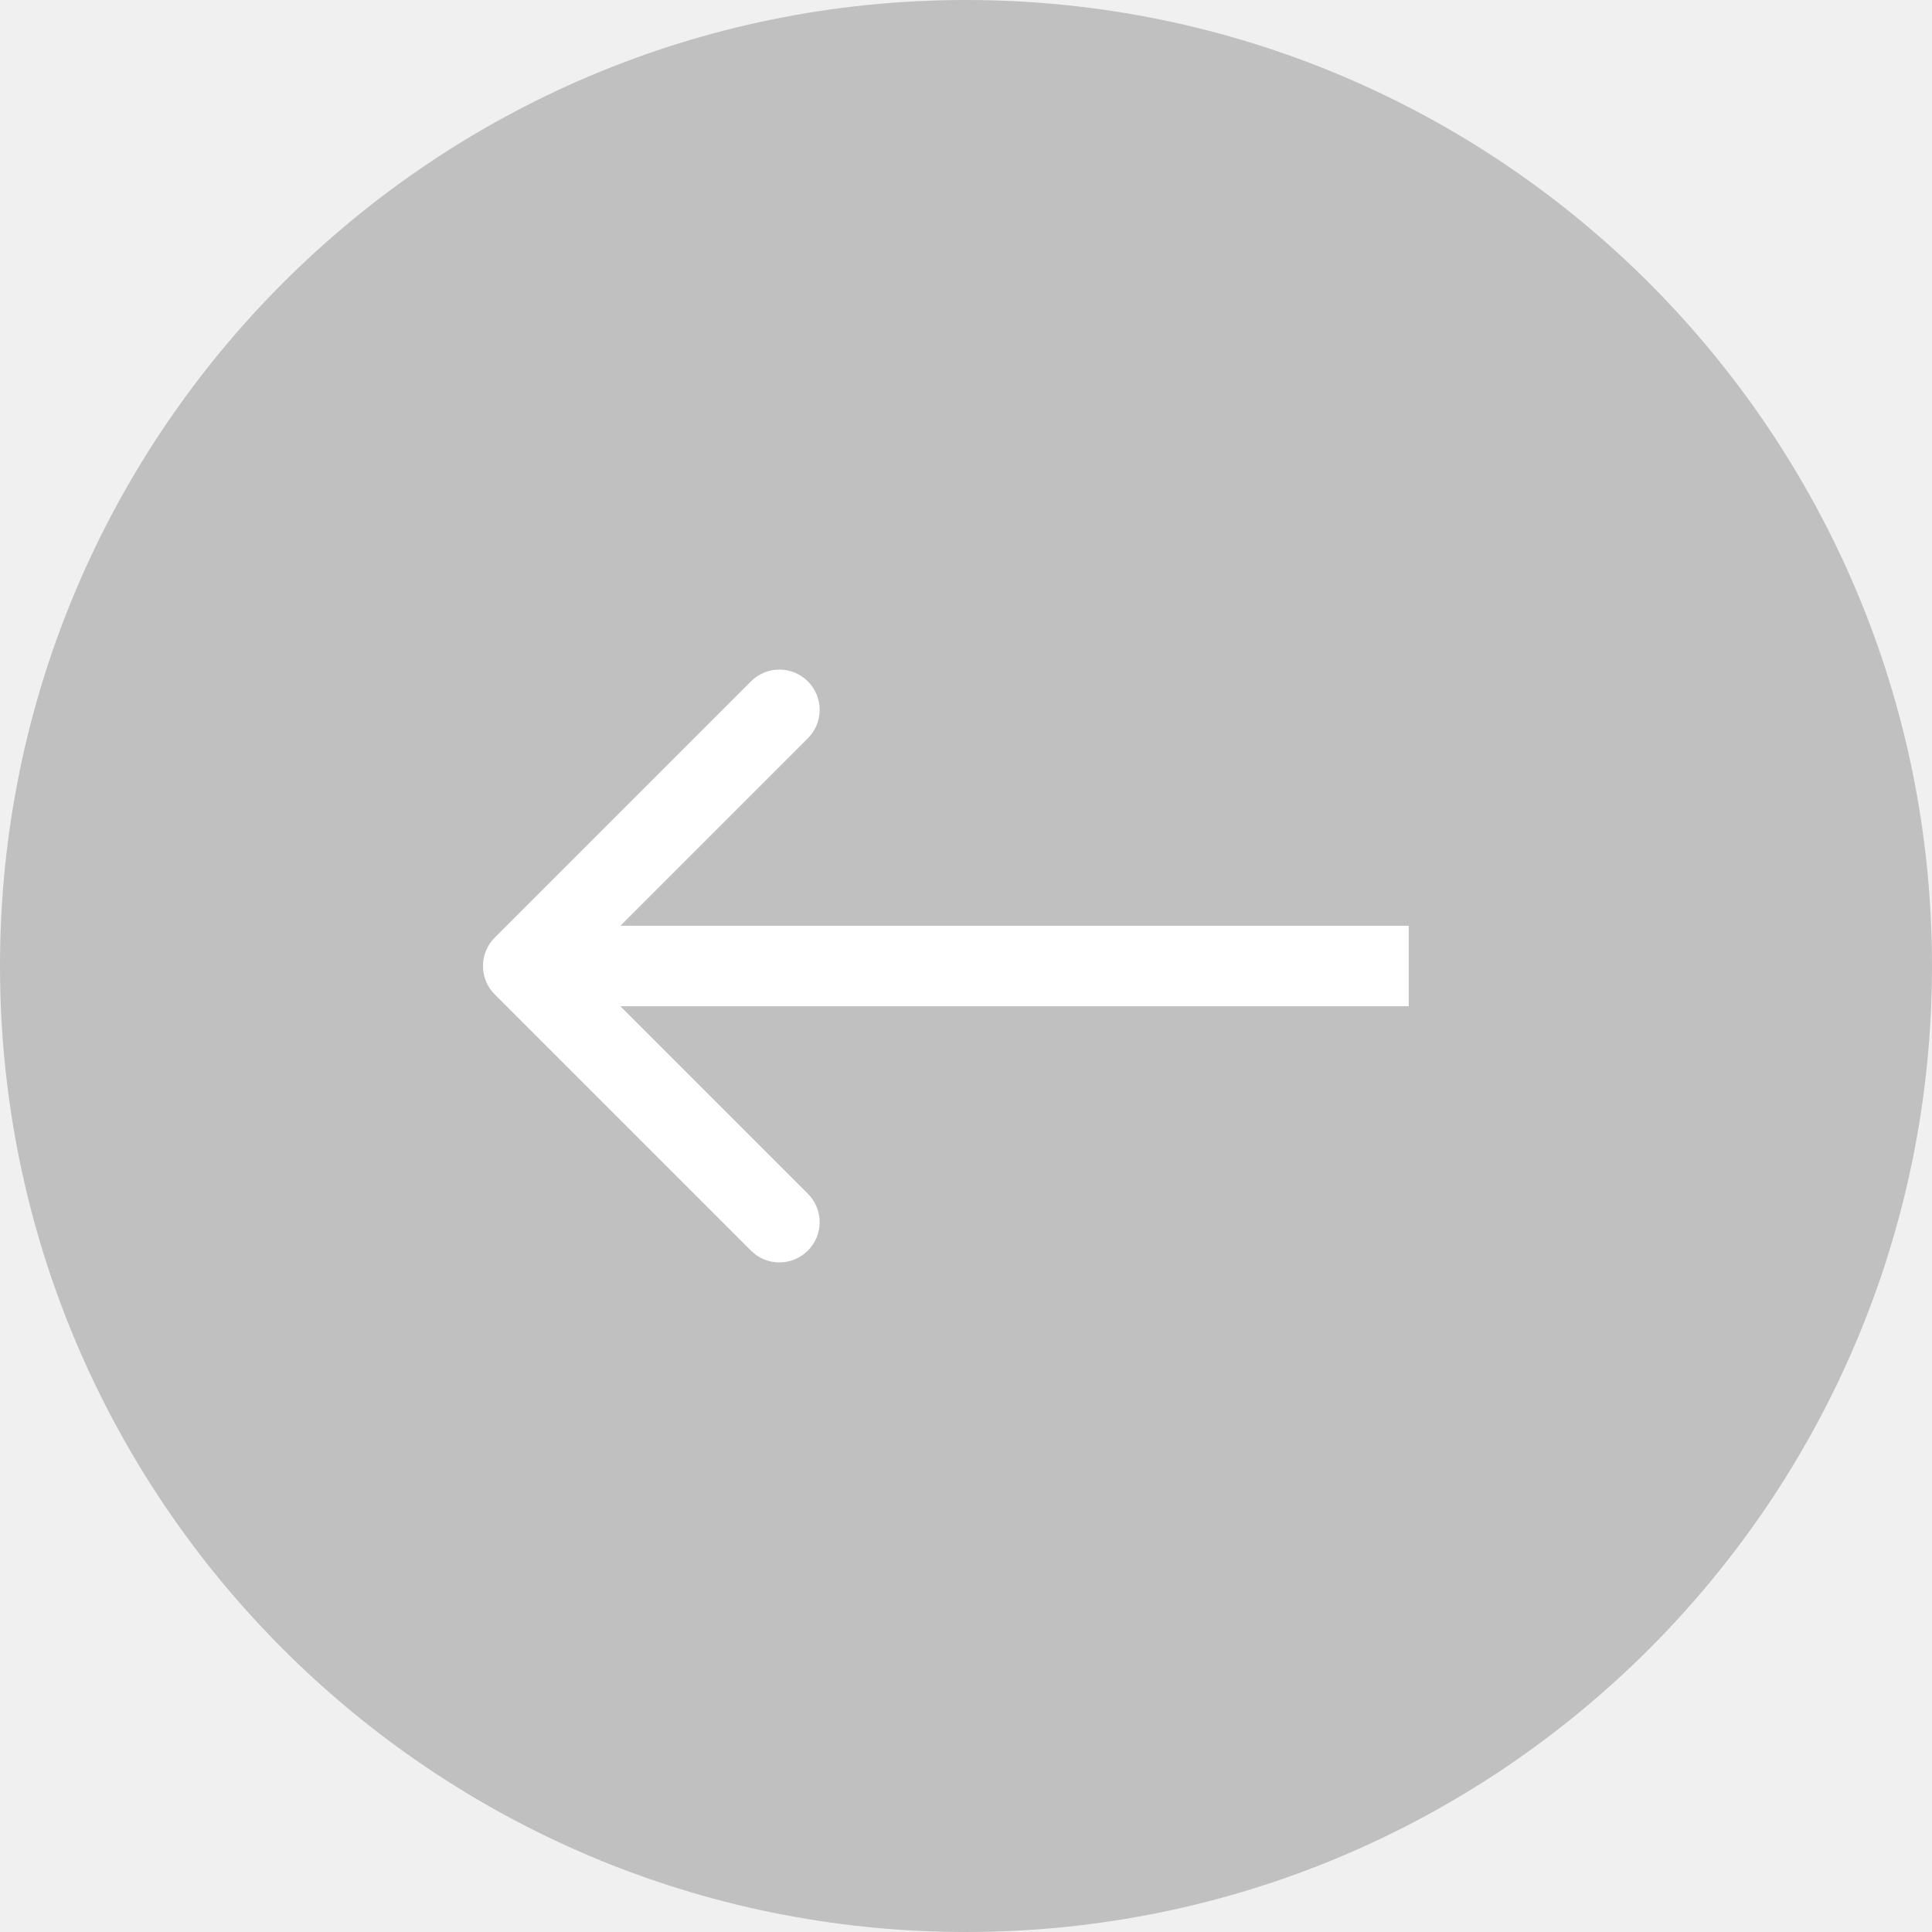
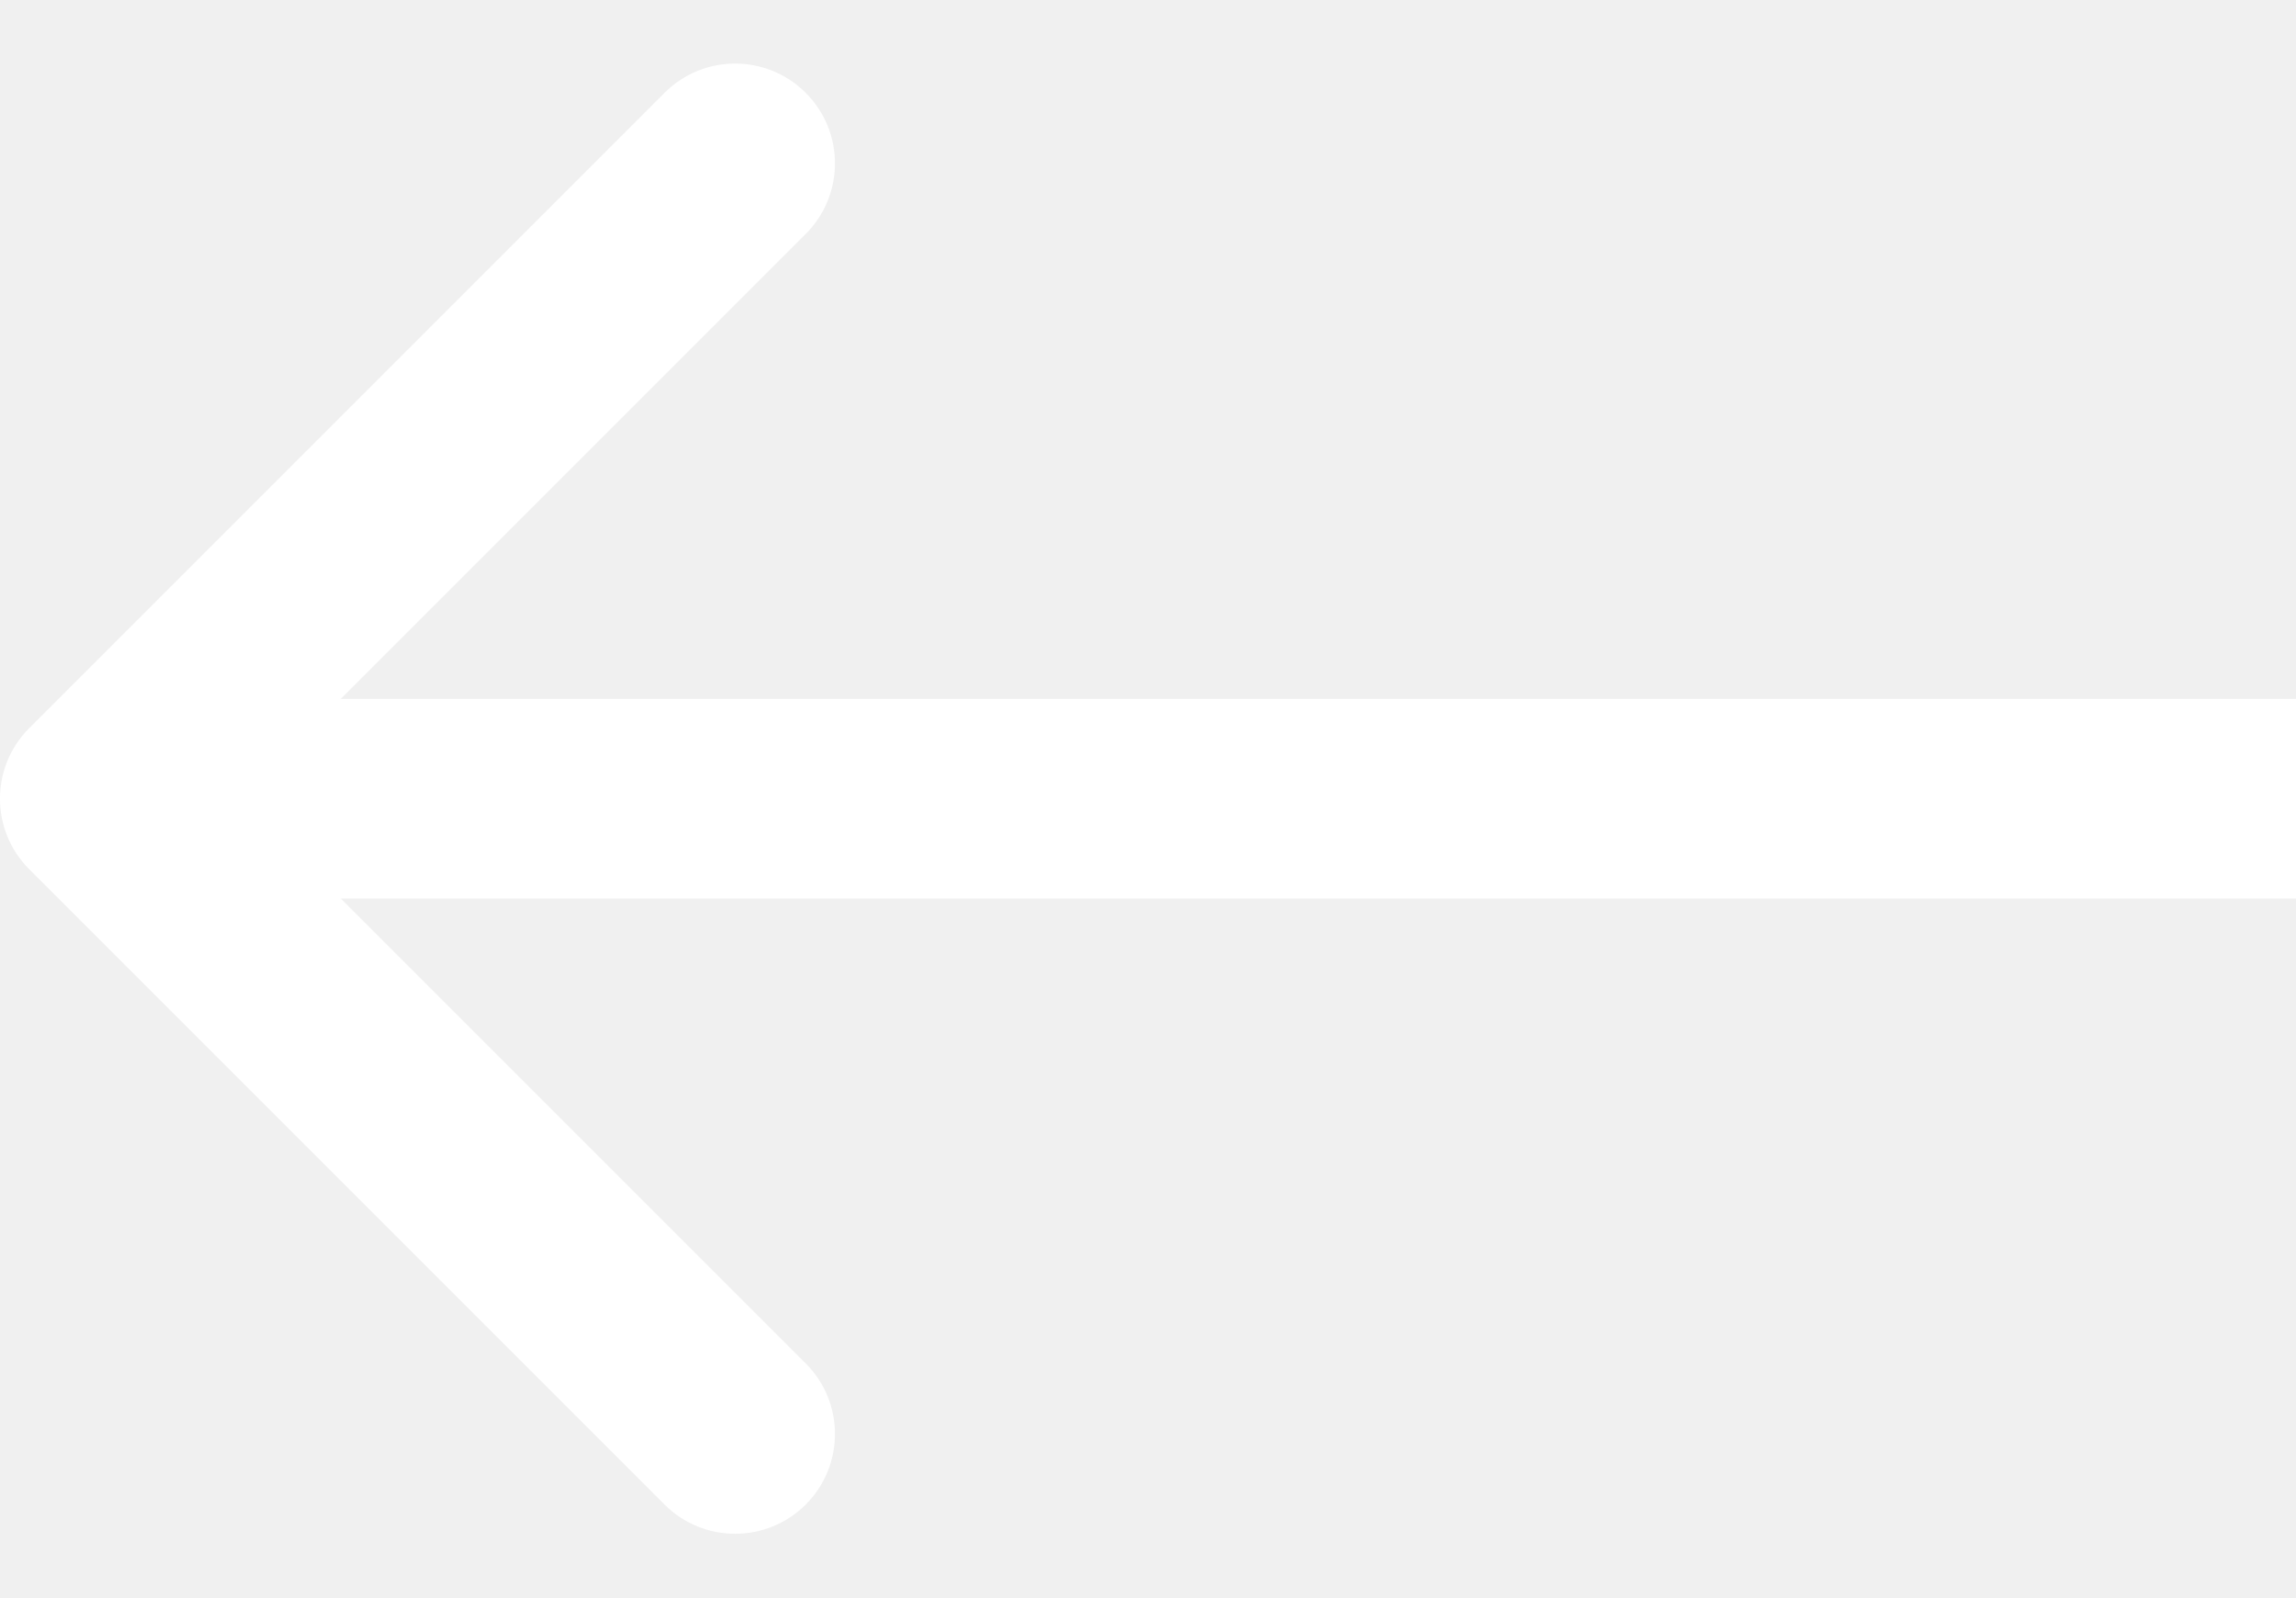
- <svg xmlns="http://www.w3.org/2000/svg" width="48" height="48" viewBox="0 0 48 48" fill="none">
-   <circle cx="24" cy="24" r="24" transform="matrix(-1 0 0 1 48 0)" fill="black" fill-opacity="0.2" />
-   <path d="M12.293 24.707C11.902 24.317 11.902 23.683 12.293 23.293L18.657 16.929C19.047 16.538 19.68 16.538 20.071 16.929C20.462 17.32 20.462 17.953 20.071 18.343L14.414 24L20.071 29.657C20.462 30.047 20.462 30.68 20.071 31.071C19.68 31.462 19.047 31.462 18.657 31.071L12.293 24.707ZM35 25H13V23H35V25Z" fill="white" />
+ <svg xmlns="http://www.w3.org/2000/svg" width="23" height="16" viewBox="0 0 23 16" fill="none">
+   <path d="M0.293 8.708C-0.098 8.317 -0.098 7.684 0.293 7.294L6.657 0.93C7.047 0.539 7.681 0.539 8.071 0.93C8.462 1.32 8.462 1.953 8.071 2.344L2.414 8.001L8.071 13.658C8.462 14.048 8.462 14.681 8.071 15.072C7.681 15.462 7.047 15.462 6.657 15.072L0.293 8.708ZM23 9.001H1V7.001H23V9.001Z" fill="white" />
</svg>
